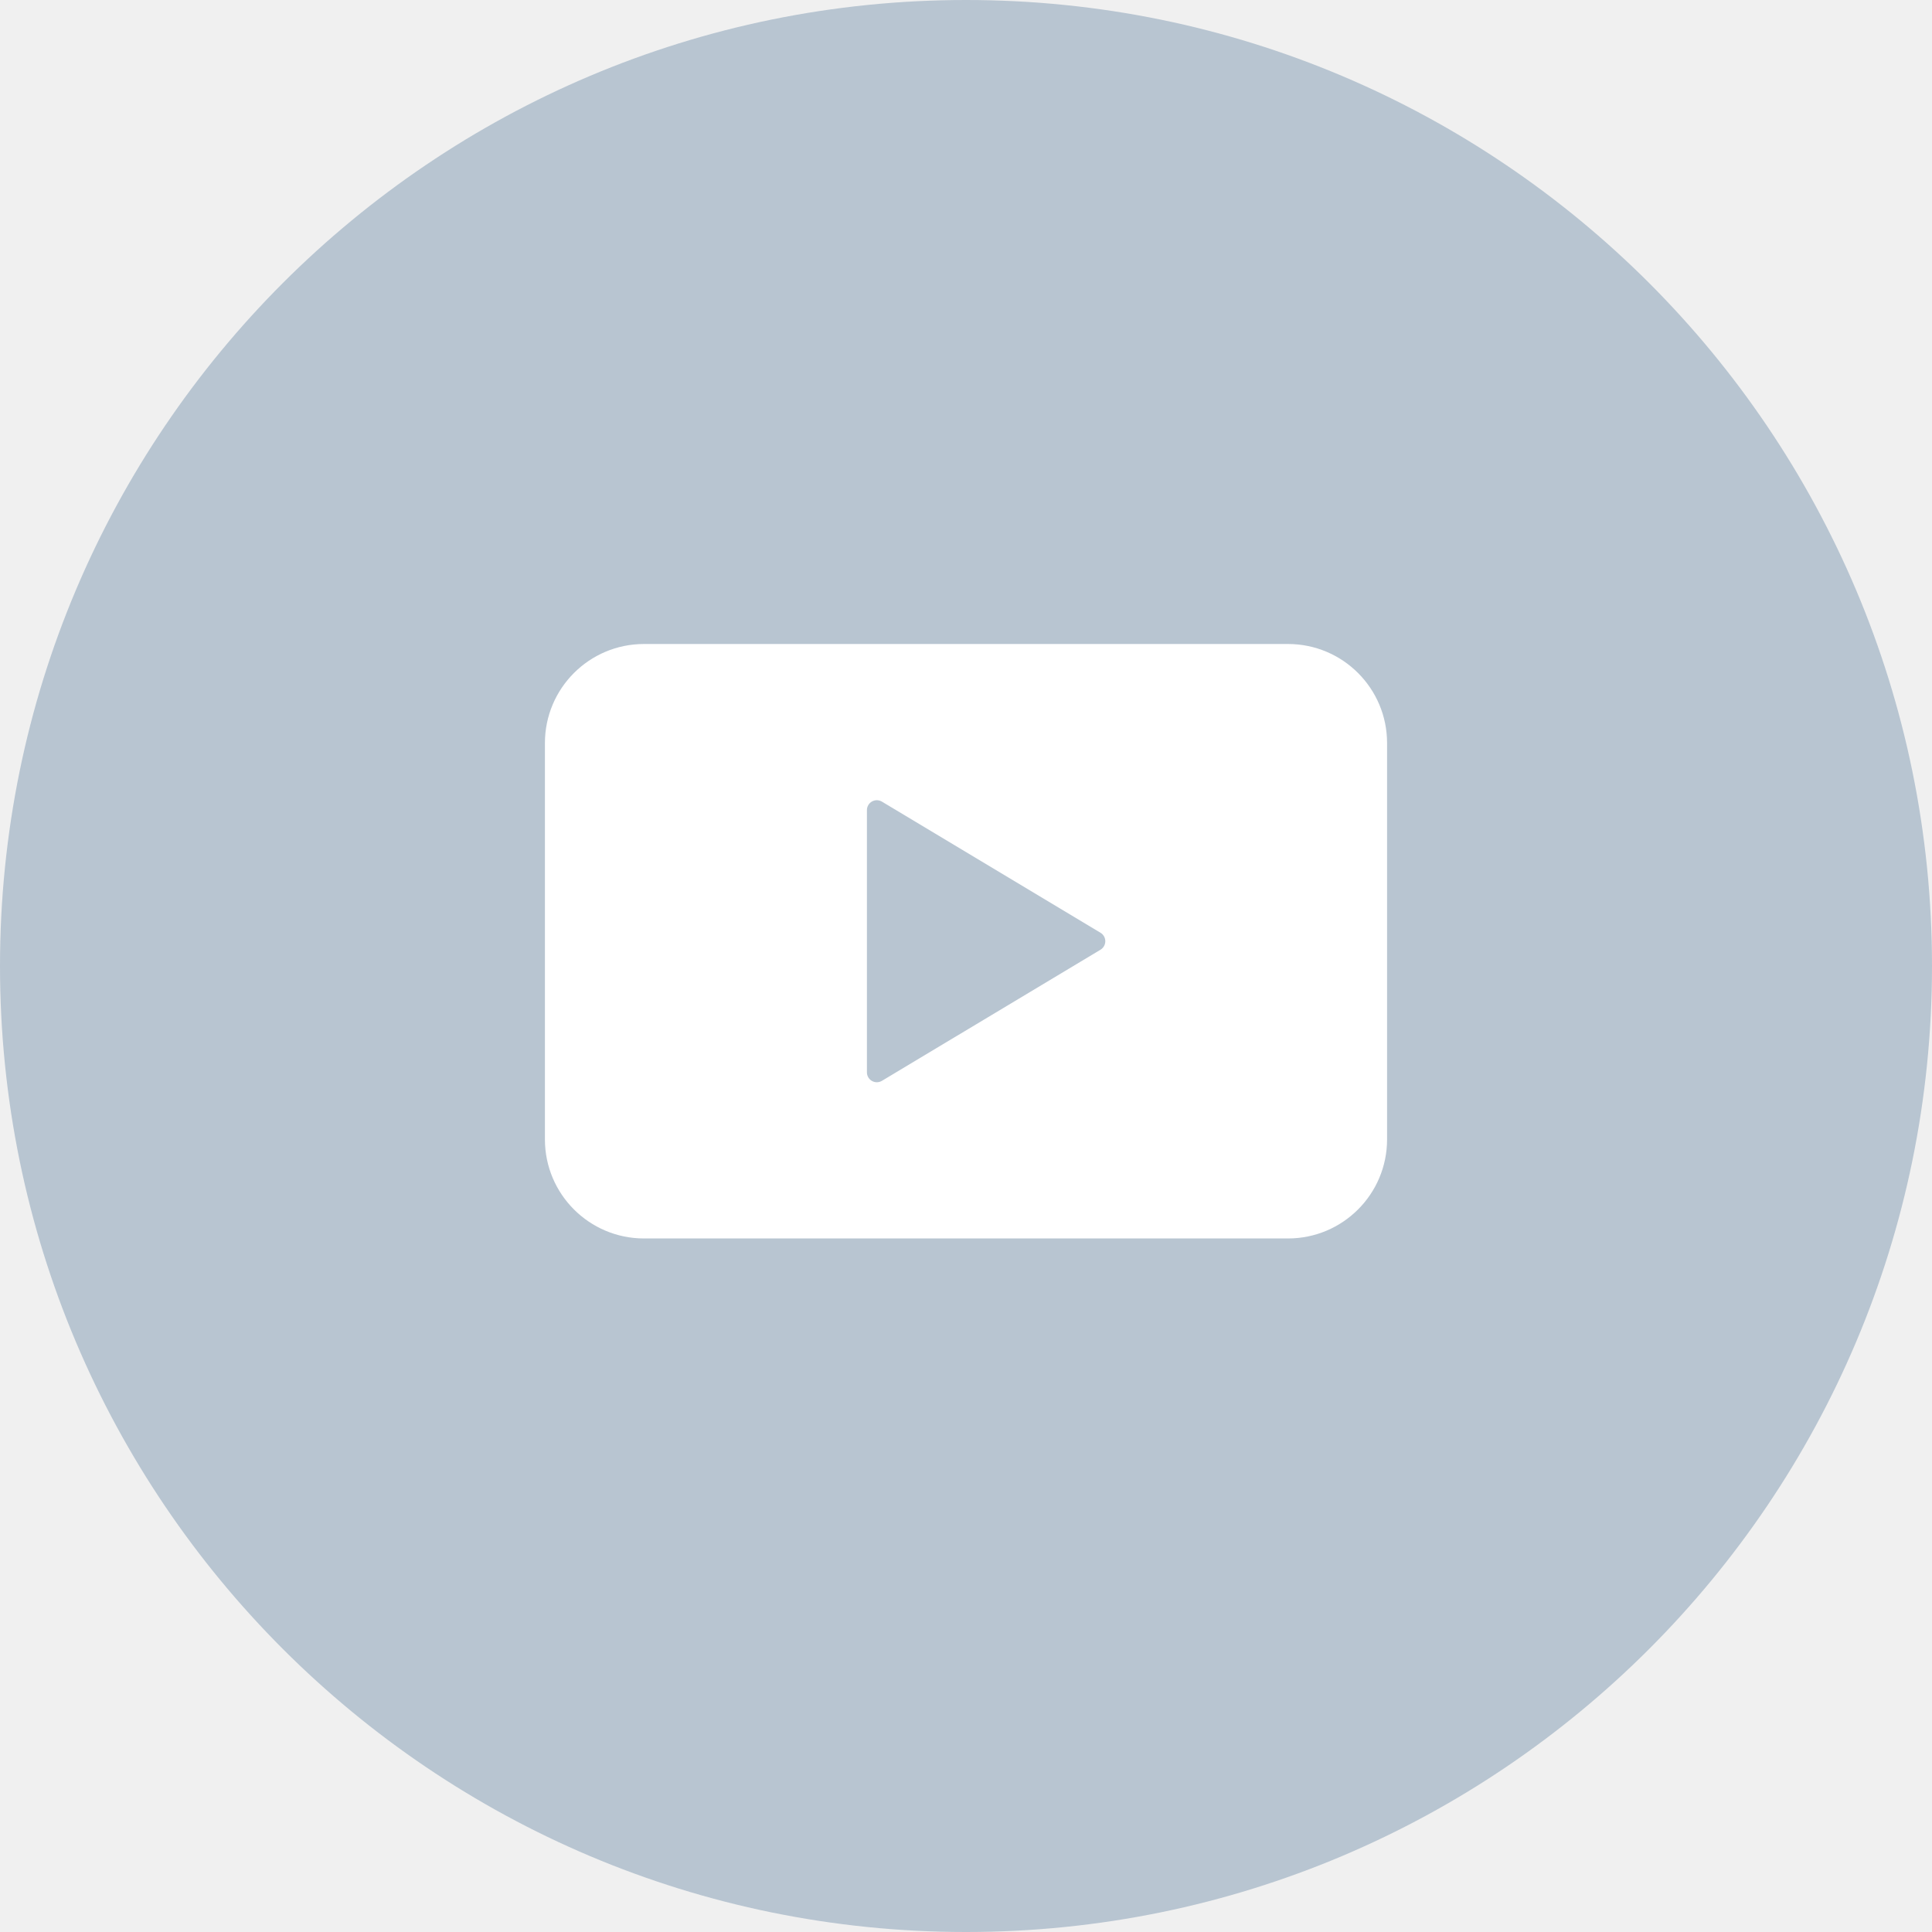
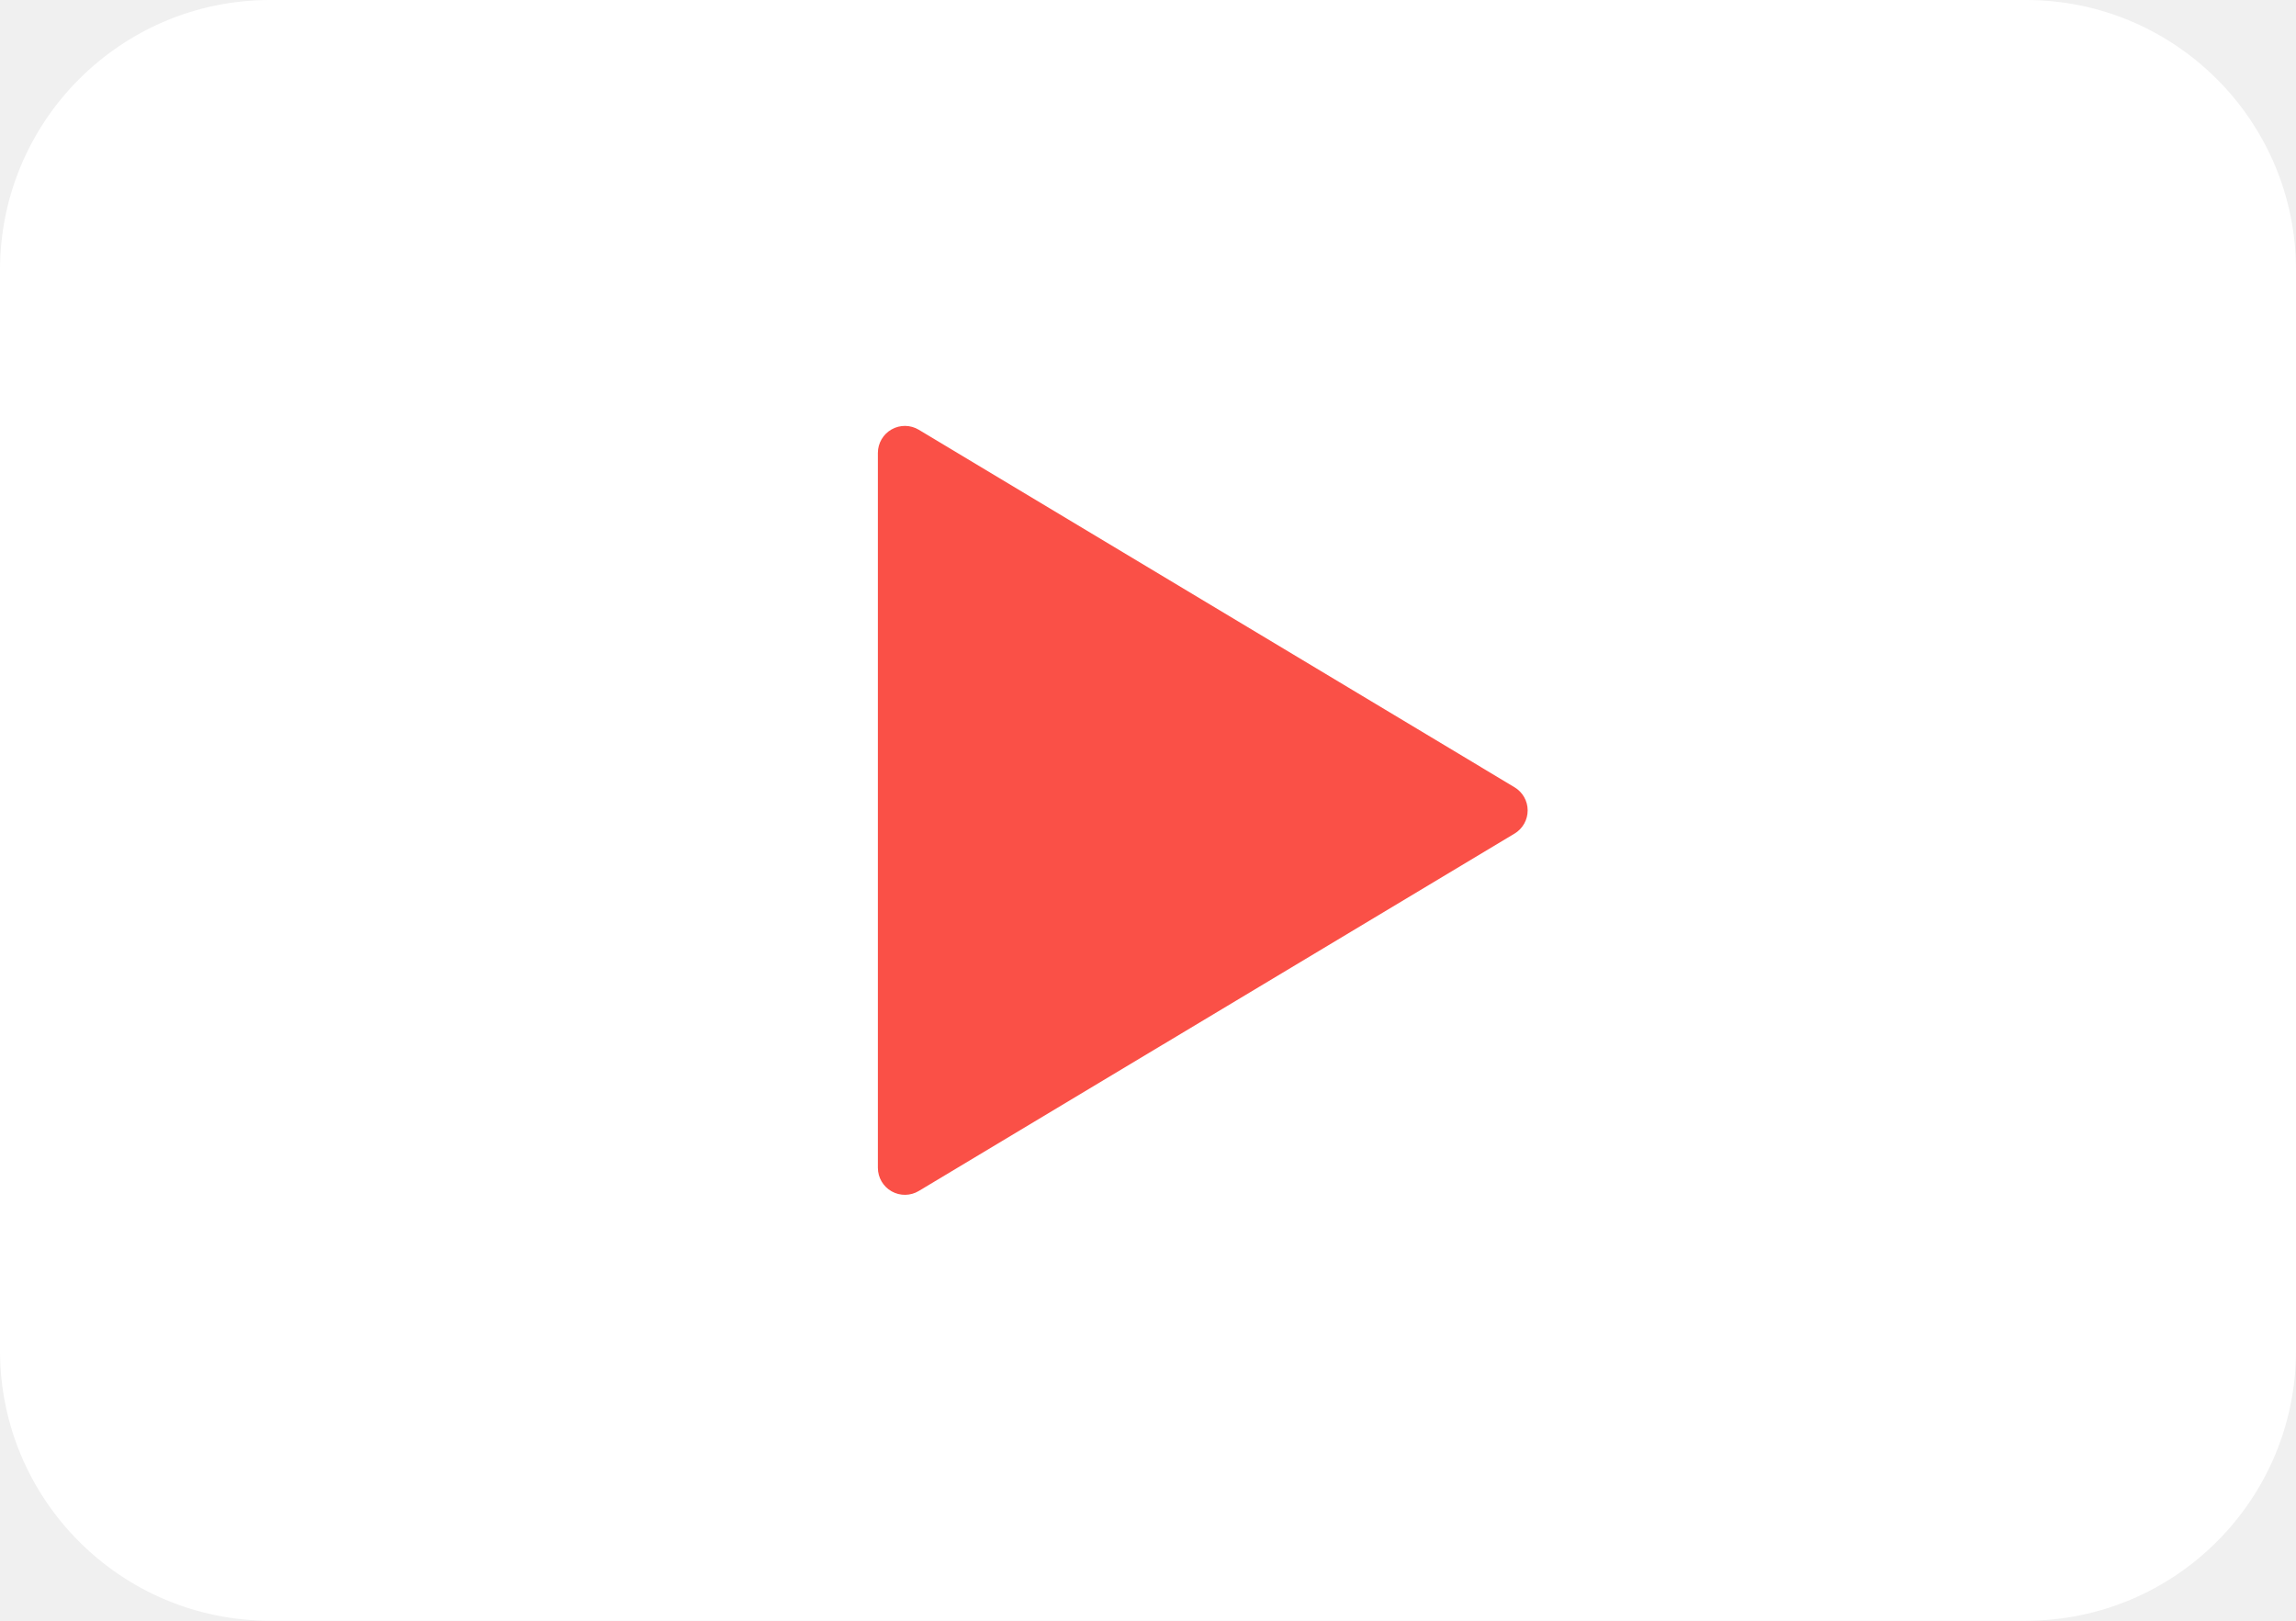
- <svg xmlns="http://www.w3.org/2000/svg" width="39" height="39" fill="none">
-   <circle cx="19.5" cy="19.5" r="19.5" fill="#B8C5D1" />
-   <rect x="11" y="13" width="17" height="12" rx="2" fill="#fff" />
-   <path d="M22.214 18.828l-4.411-2.646a.2.2 0 00-.303.171v5.294a.2.2 0 00.303.171l4.411-2.646a.2.2 0 000-.344z" fill="#B8C5D1" />
+ <svg xmlns="http://www.w3.org/2000/svg" width="17" height="12" fill="none">
+   <rect width="17" height="12" rx="2" fill="#fff" />
+   <path d="M11.214 5.829L6.803 3.182a.2.2 0 00-.303.171v5.294a.2.2 0 00.303.171l4.411-2.646a.2.2 0 000-.343z" fill="#FA5047" />
</svg>
